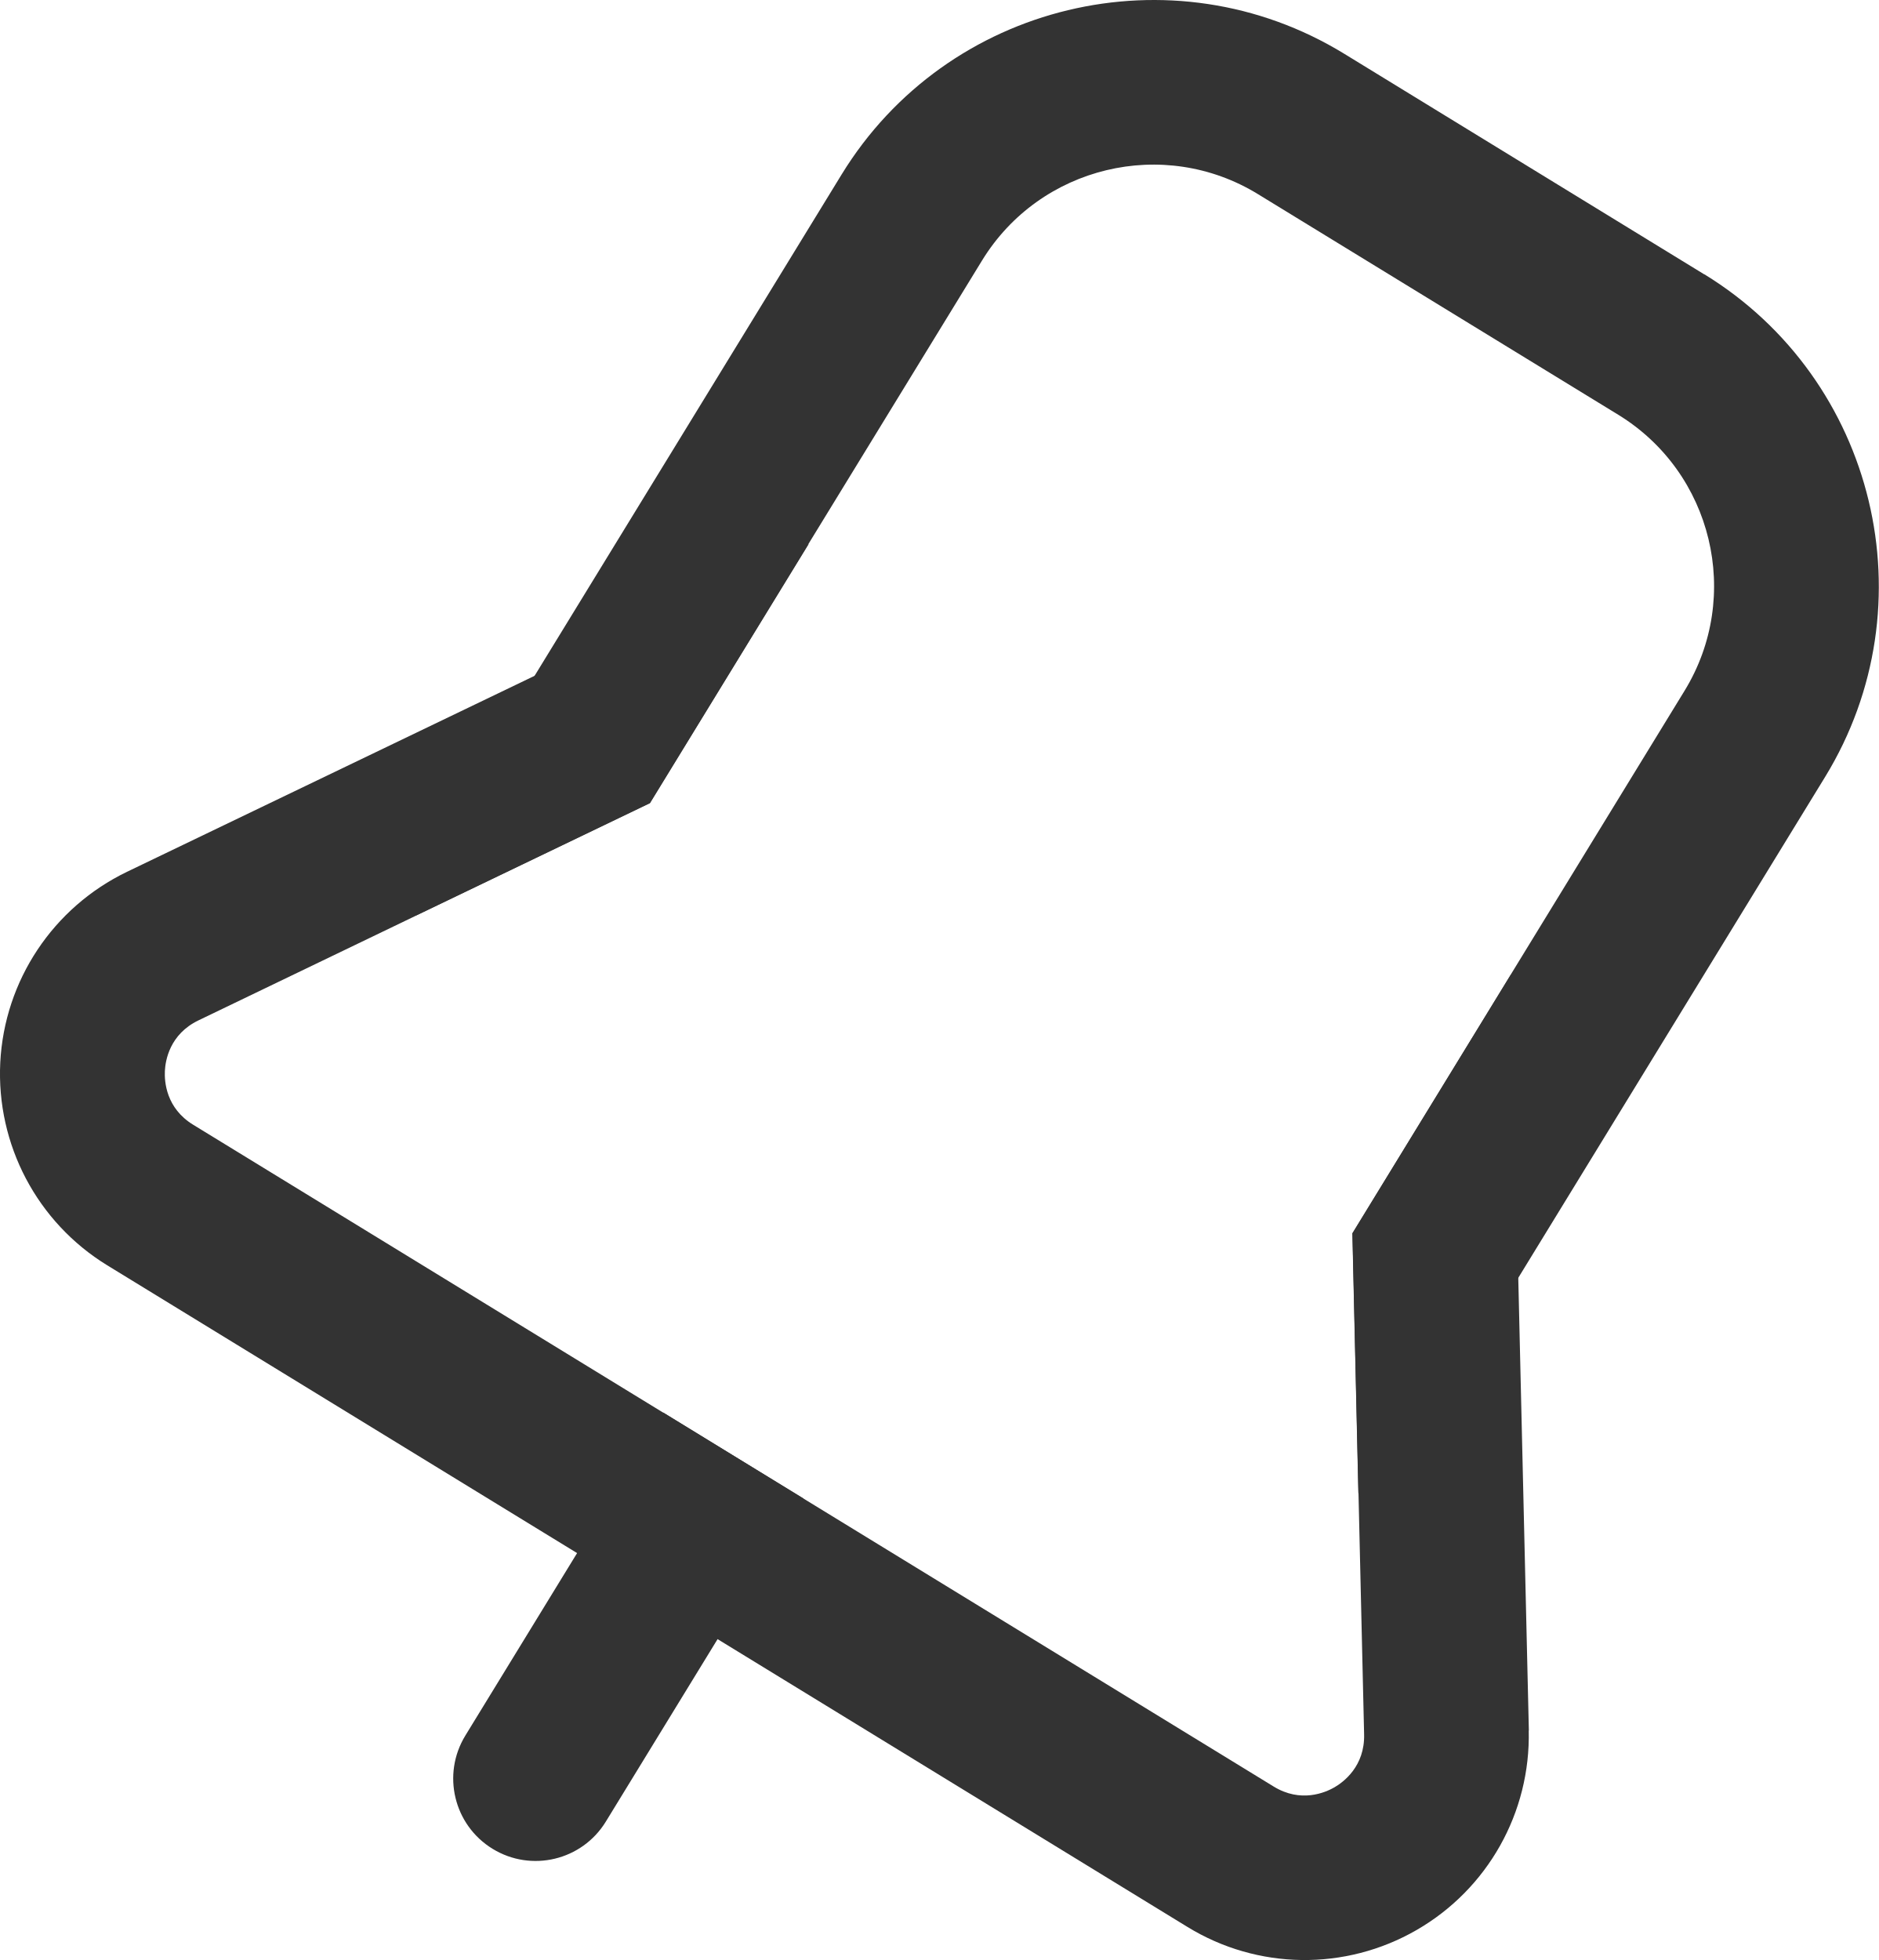
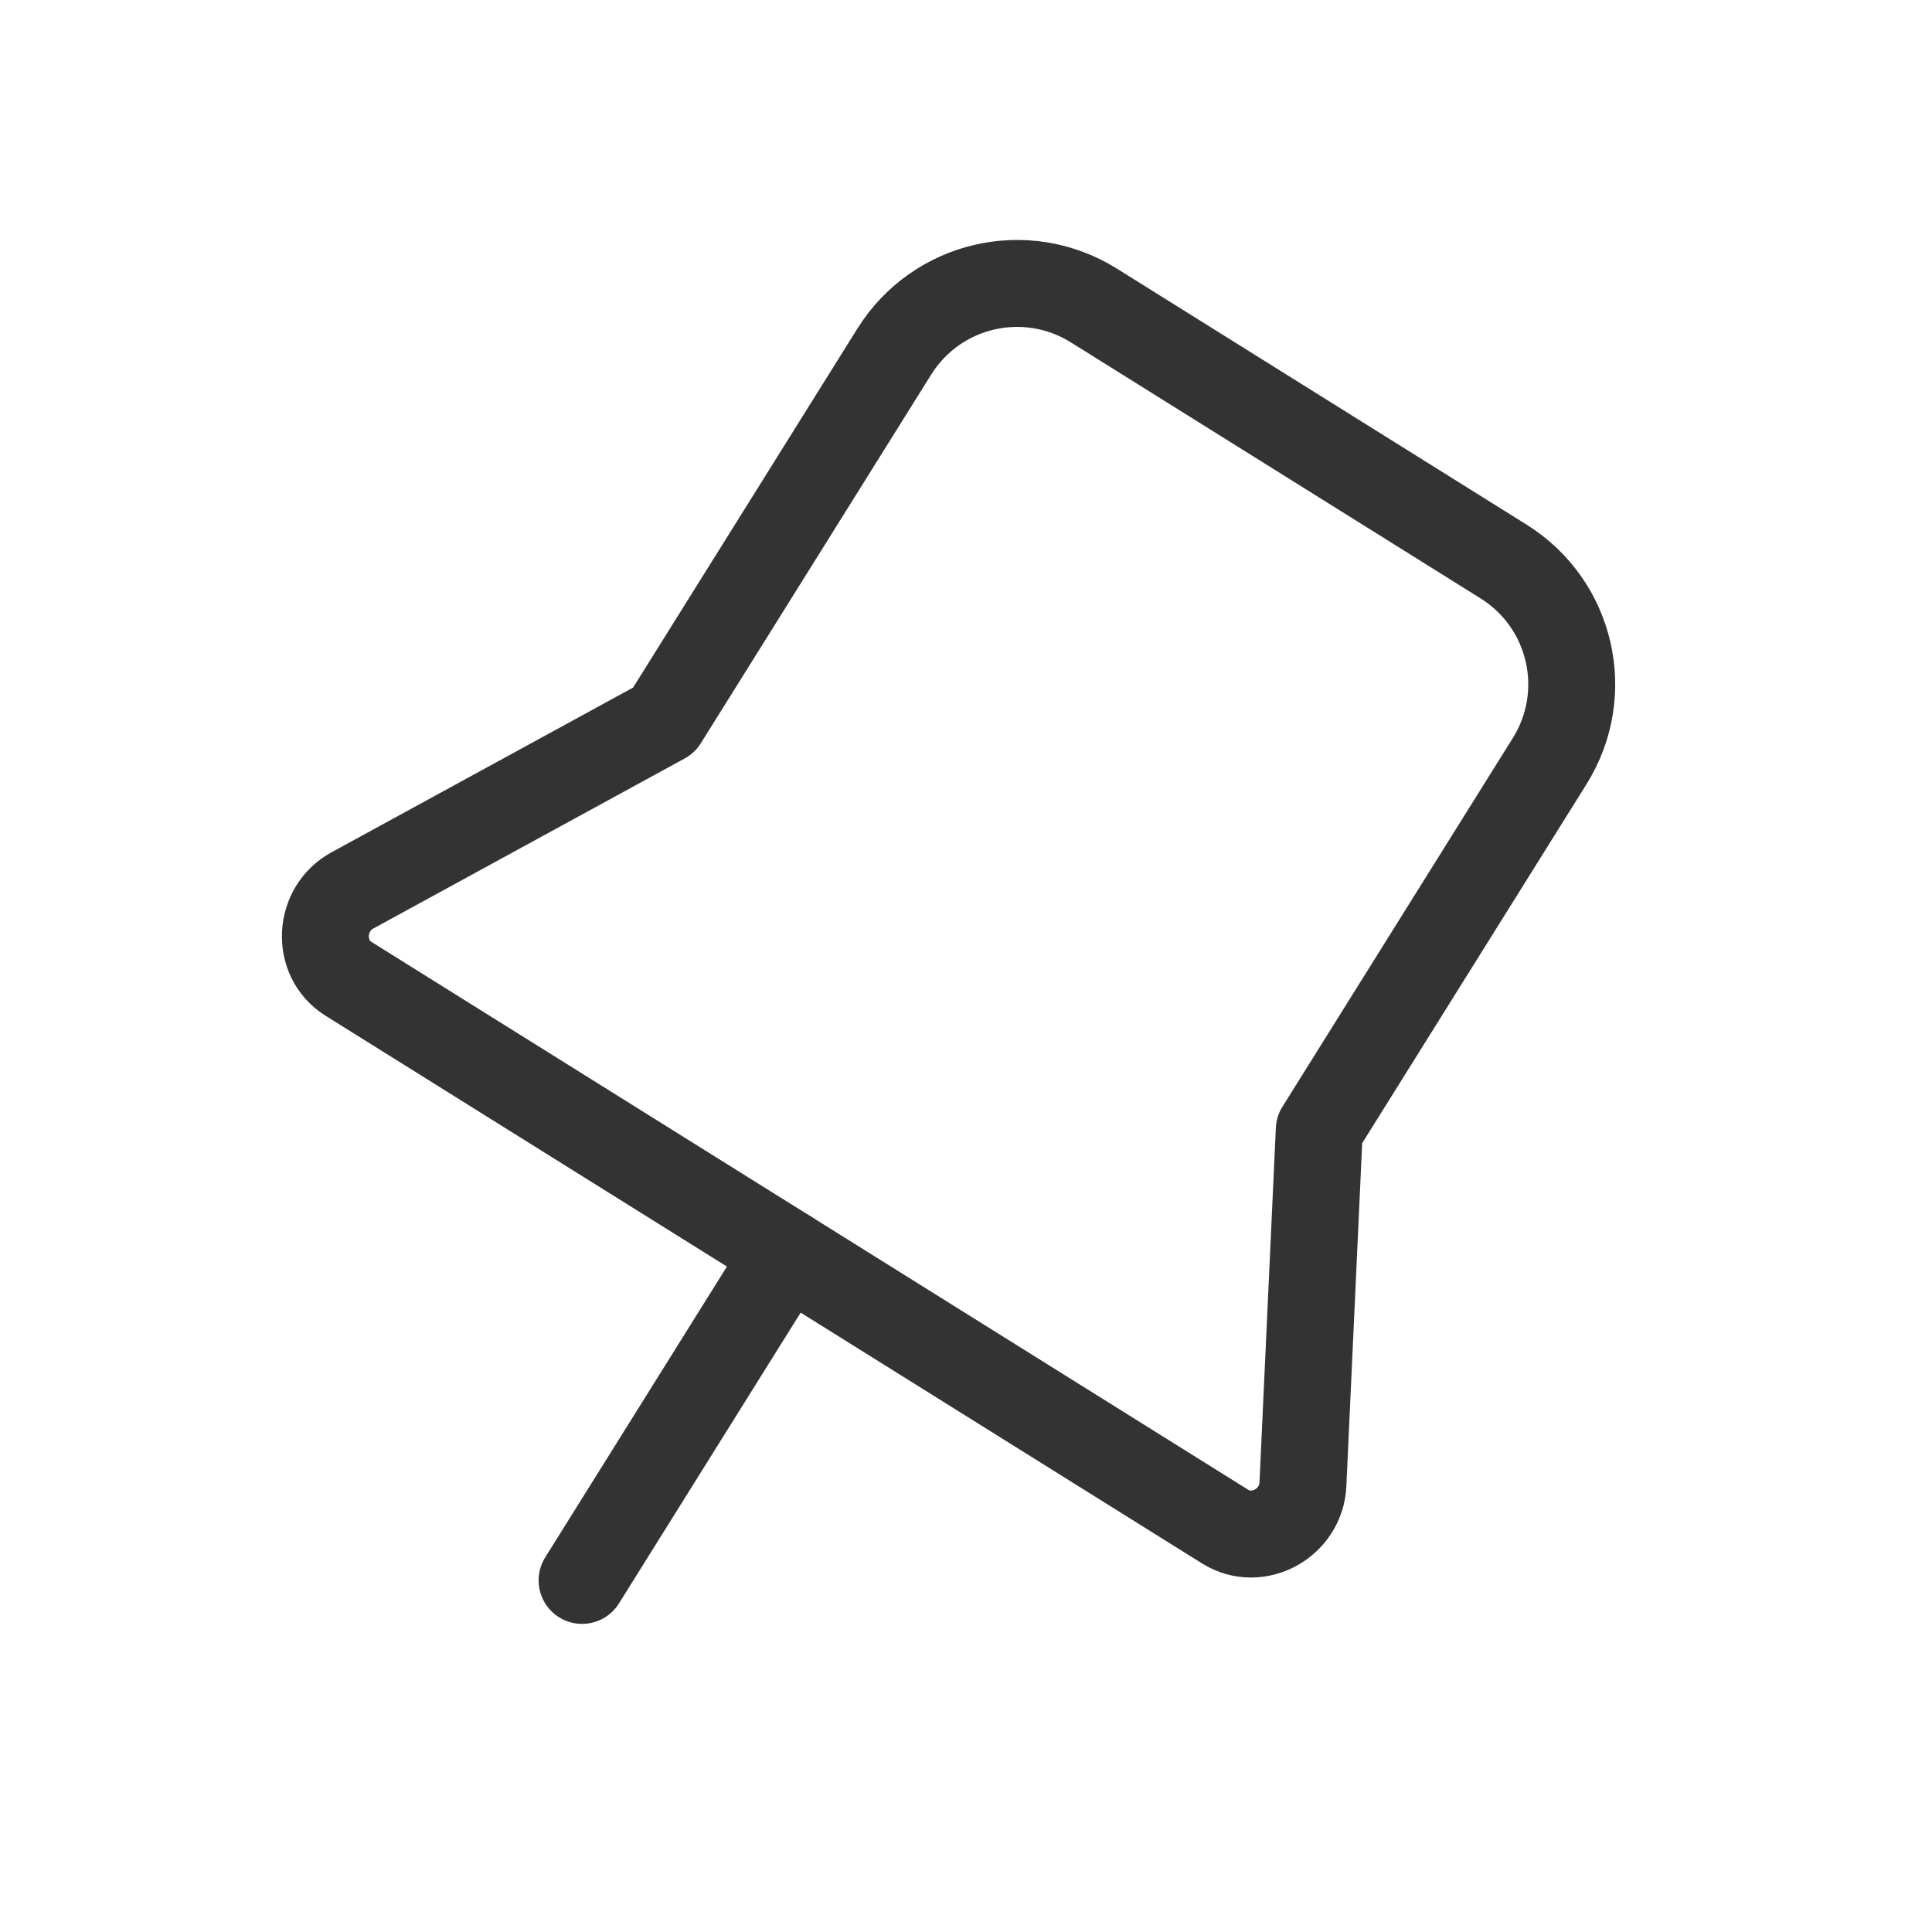
- <svg xmlns="http://www.w3.org/2000/svg" preserveAspectRatio="none" overflow="visible" style="display: block;" width="14.381" height="15" viewBox="0 0 14.381 15" fill="none">
-   <g id="Group">
-     <path id="Vector" d="M13.045 2.1L10.288 0.411C8.973 -0.394 7.248 0.02 6.442 1.335L3.543 6.068C3.361 6.365 3.241 6.684 3.18 7.008L4.974 6.145L7.517 1.993C7.96 1.271 8.907 1.043 9.629 1.486L12.386 3.174C13.109 3.617 13.336 4.564 12.894 5.286L10.351 9.438L10.397 11.428C10.659 11.226 10.888 10.975 11.071 10.677L13.97 5.945C14.775 4.63 14.36 2.905 13.045 2.099L13.045 2.1Z" fill="#333333" />
-     <path id="Vector_2" d="M11.702 13.244L11.621 9.782L11.566 7.457L10.352 9.44L10.398 11.43L10.441 13.273C10.447 13.517 10.284 13.638 10.213 13.679C10.143 13.719 9.956 13.8 9.748 13.672L1.479 8.608C1.271 8.481 1.258 8.278 1.262 8.196C1.266 8.115 1.299 7.915 1.519 7.809L3.181 7.009L4.975 6.147L6.19 4.163L4.094 5.171L0.972 6.672C0.406 6.945 0.034 7.504 0.002 8.132C-0.029 8.76 0.284 9.354 0.82 9.683L9.089 14.747C9.625 15.076 10.297 15.085 10.842 14.771C11.387 14.457 11.716 13.872 11.701 13.243L11.702 13.244Z" fill="#333333" />
-     <path id="Vector_3" d="M6.151 11.469L4.637 13.941C4.455 14.238 4.067 14.331 3.77 14.149C3.473 13.967 3.38 13.579 3.562 13.282L5.076 10.81L6.151 11.469H6.151Z" fill="#333333" />
+ <svg xmlns="http://www.w3.org/2000/svg" width="20" height="20" viewBox="0 0 20 20" fill="none">
+   <g transform="rotate(32 10 10)" stroke="#333333" stroke-width="0.9" stroke-linecap="round" stroke-linejoin="round">
+     <path d="M7.5 3.5H12.5C13.33 3.5 14 4.17 14 5V9.5L15.8 12.7C16 13.05 15.75 13.5 15.35 13.5H4.65C4.25 13.5 4 13.05 4.2 12.7L6 9.5V5C6 4.17 6.67 3.5 7.5 3.5Z" />
+     <path d="M10 13.5V17.5" />
  </g>
</svg>
